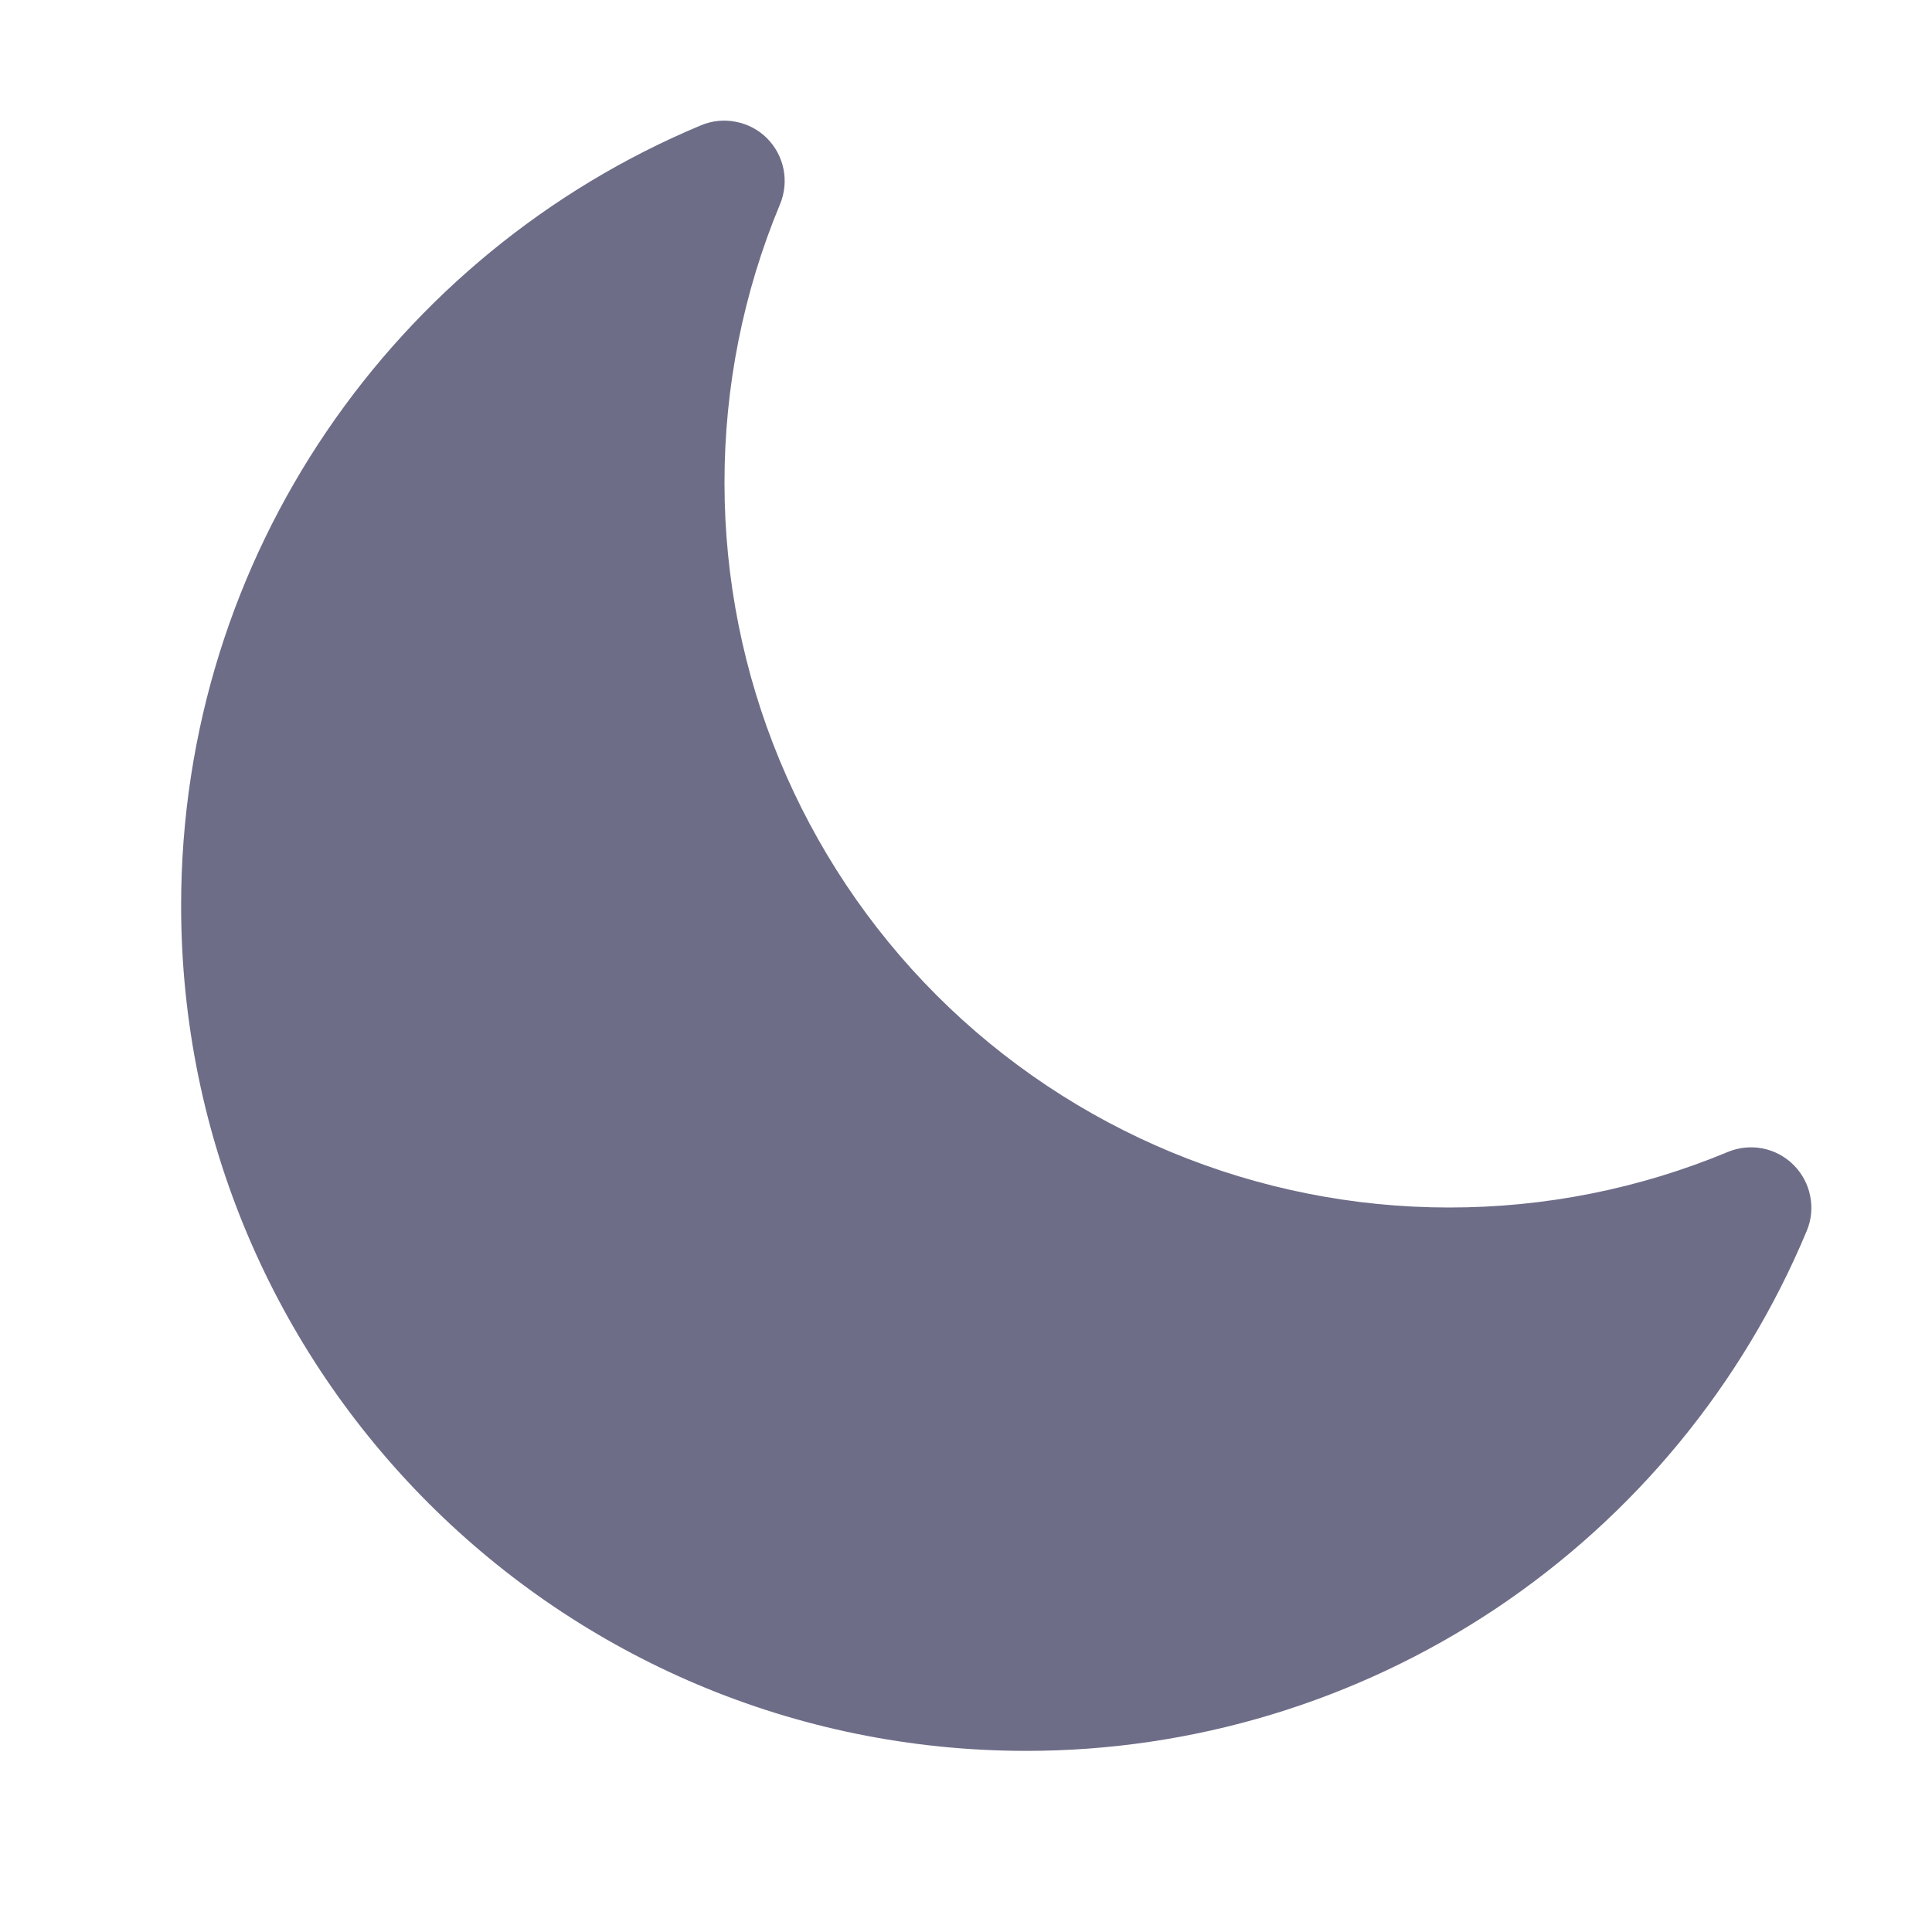
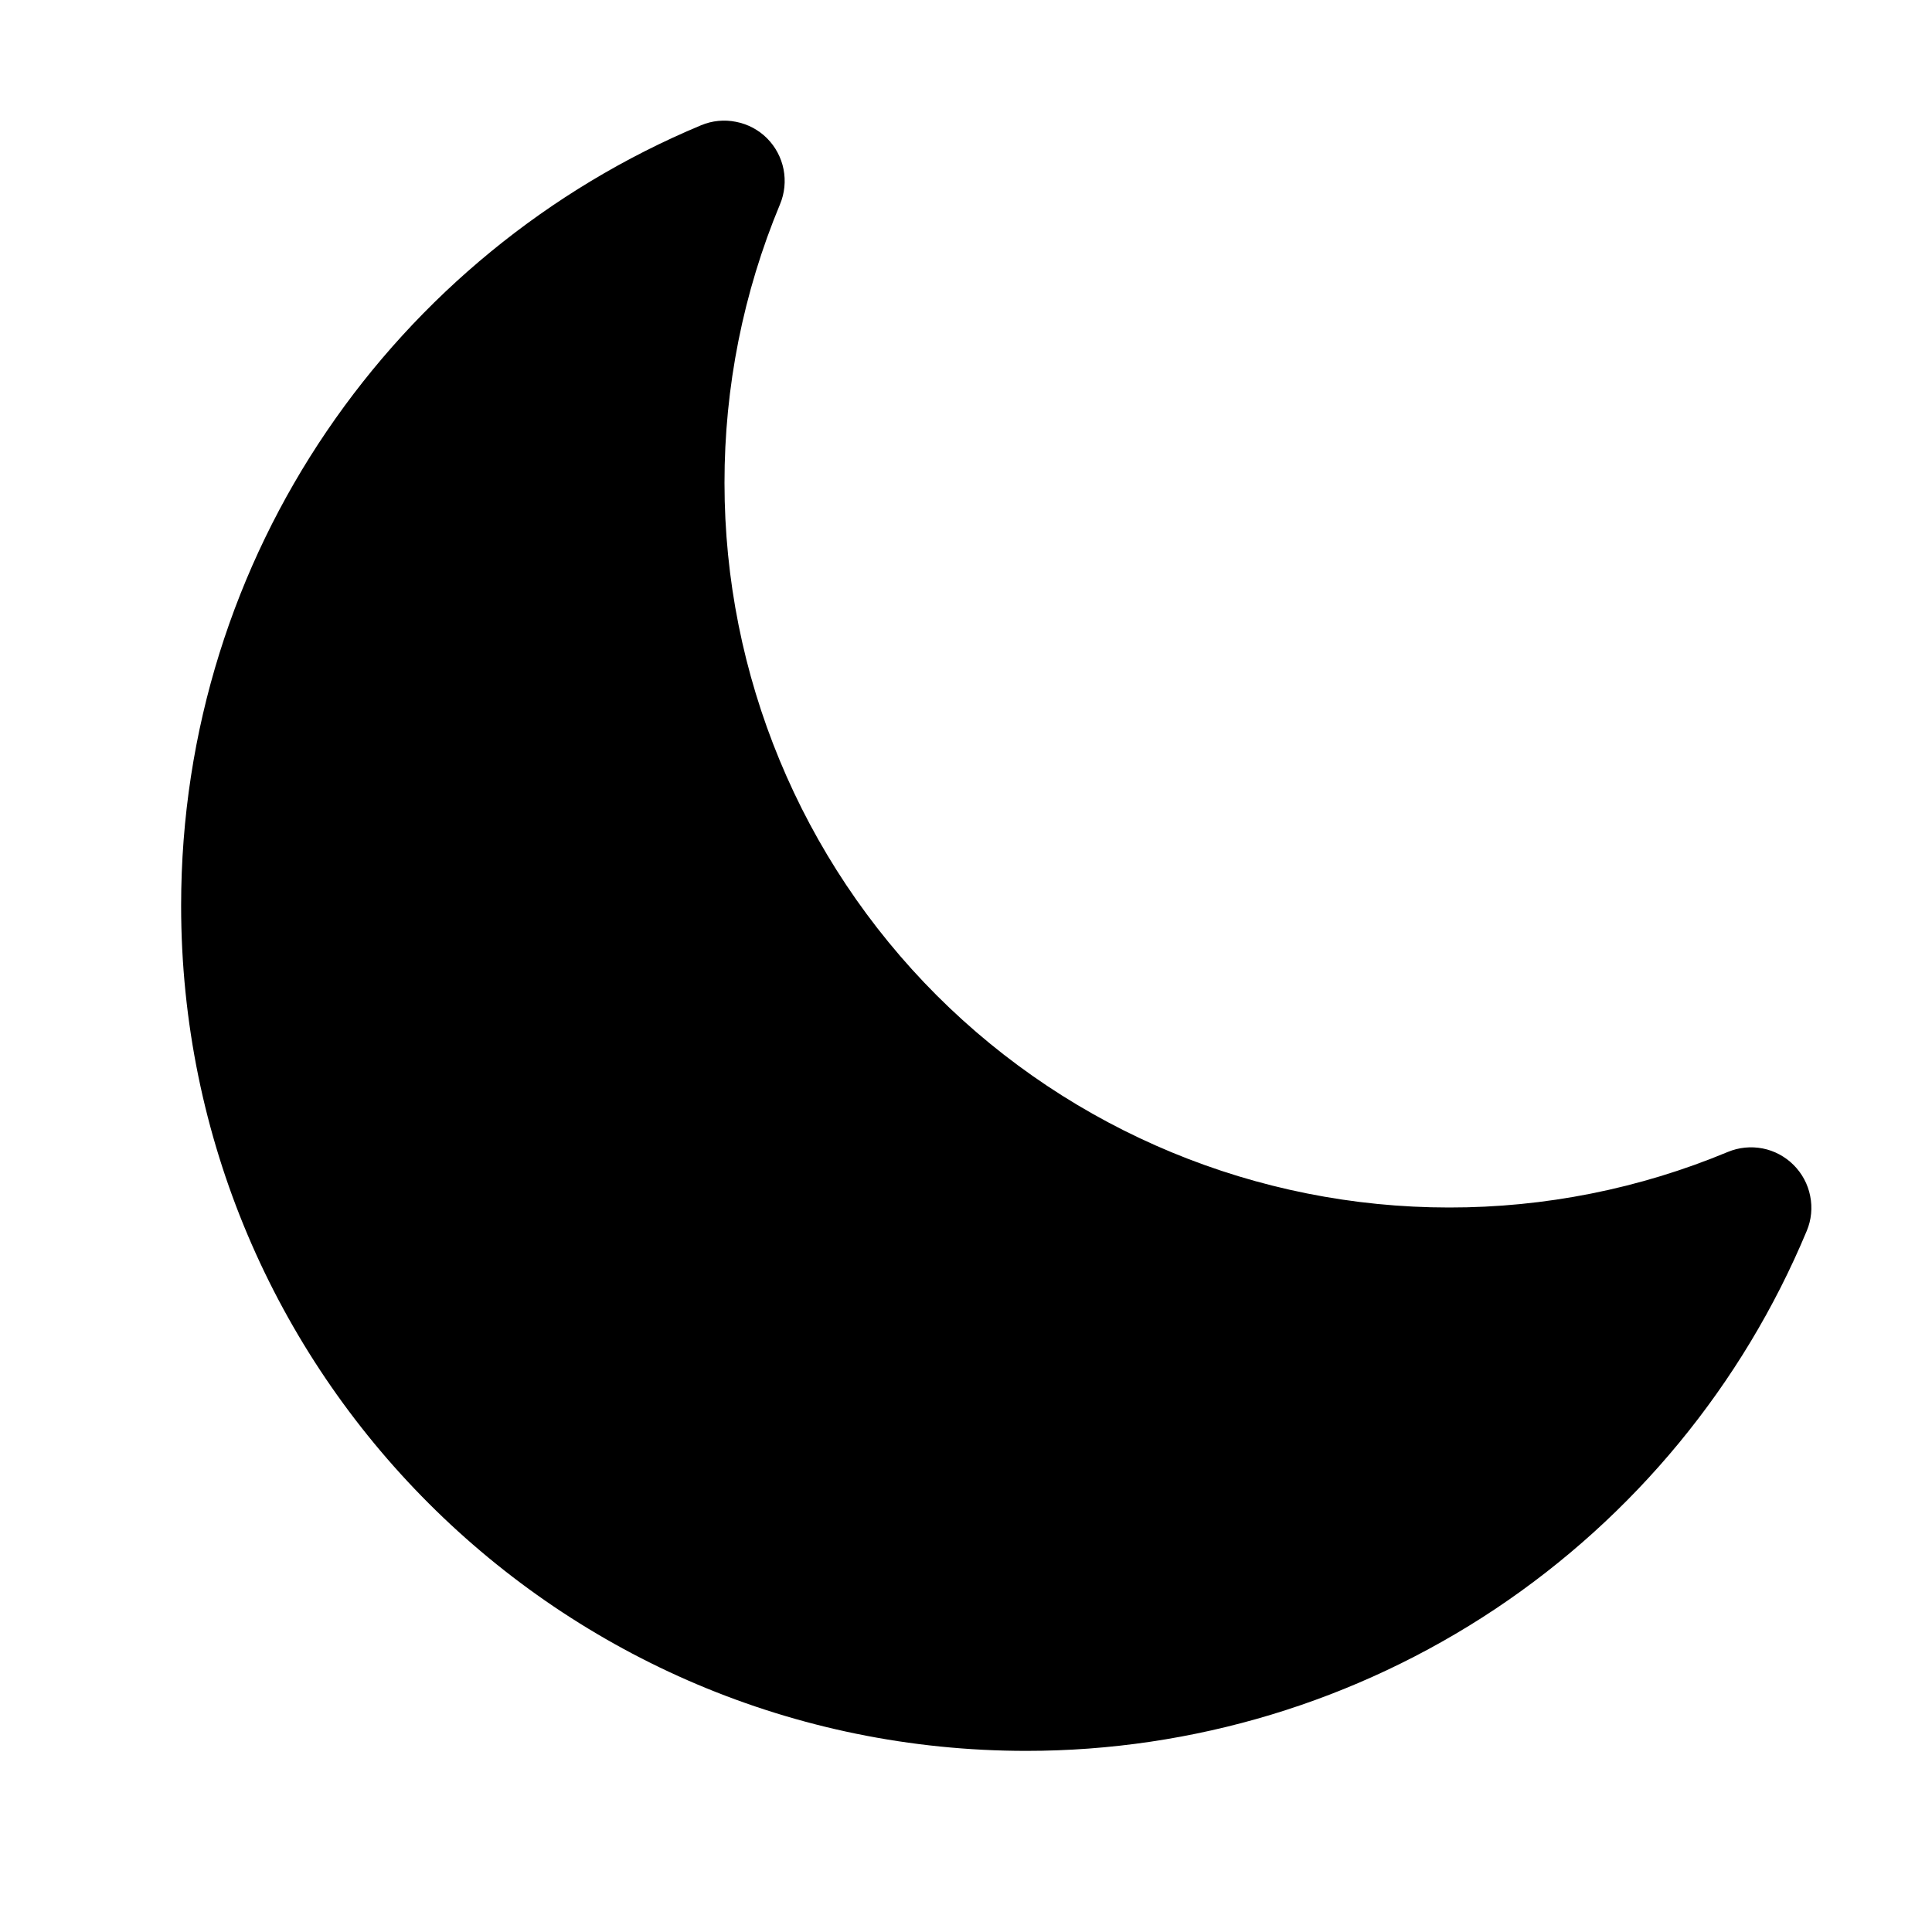
- <svg xmlns="http://www.w3.org/2000/svg" width="16" height="16" viewBox="0 0 16 16" fill="none">
-   <path fill-rule="evenodd" clip-rule="evenodd" d="M6.352 1.145C6.422 1.215 6.47 1.305 6.489 1.402C6.508 1.499 6.498 1.6 6.46 1.691C6.155 2.423 5.999 3.208 6 4C6 5.591 6.632 7.117 7.757 8.243C8.883 9.368 10.409 10 12 10C12.792 10.001 13.577 9.845 14.309 9.54C14.4 9.502 14.501 9.492 14.598 9.511C14.695 9.53 14.784 9.578 14.854 9.648C14.924 9.718 14.972 9.807 14.991 9.904C15.011 10.001 15.001 10.102 14.963 10.193C14.431 11.469 13.533 12.558 12.383 13.325C11.233 14.091 9.882 14.5 8.5 14.5C4.634 14.5 1.5 11.367 1.5 7.5C1.5 4.588 3.278 2.092 5.807 1.037C5.898 0.999 5.999 0.989 6.096 1.009C6.193 1.028 6.282 1.075 6.352 1.145Z" fill="#6D6D88" />
+ <svg xmlns="http://www.w3.org/2000/svg" width="1em" height="1em" viewBox="0 0 16 16" fill="none">
+   <path fill-rule="evenodd" clip-rule="evenodd" d="M6.352 1.145C6.422 1.215 6.47 1.305 6.489 1.402C6.508 1.499 6.498 1.6 6.46 1.691C6.155 2.423 5.999 3.208 6 4C6 5.591 6.632 7.117 7.757 8.243C8.883 9.368 10.409 10 12 10C12.792 10.001 13.577 9.845 14.309 9.54C14.4 9.502 14.501 9.492 14.598 9.511C14.695 9.53 14.784 9.578 14.854 9.648C14.924 9.718 14.972 9.807 14.991 9.904C15.011 10.001 15.001 10.102 14.963 10.193C14.431 11.469 13.533 12.558 12.383 13.325C11.233 14.091 9.882 14.5 8.5 14.5C4.634 14.5 1.5 11.367 1.5 7.5C1.5 4.588 3.278 2.092 5.807 1.037C5.898 0.999 5.999 0.989 6.096 1.009C6.193 1.028 6.282 1.075 6.352 1.145Z" fill="currentColor" />
</svg>
